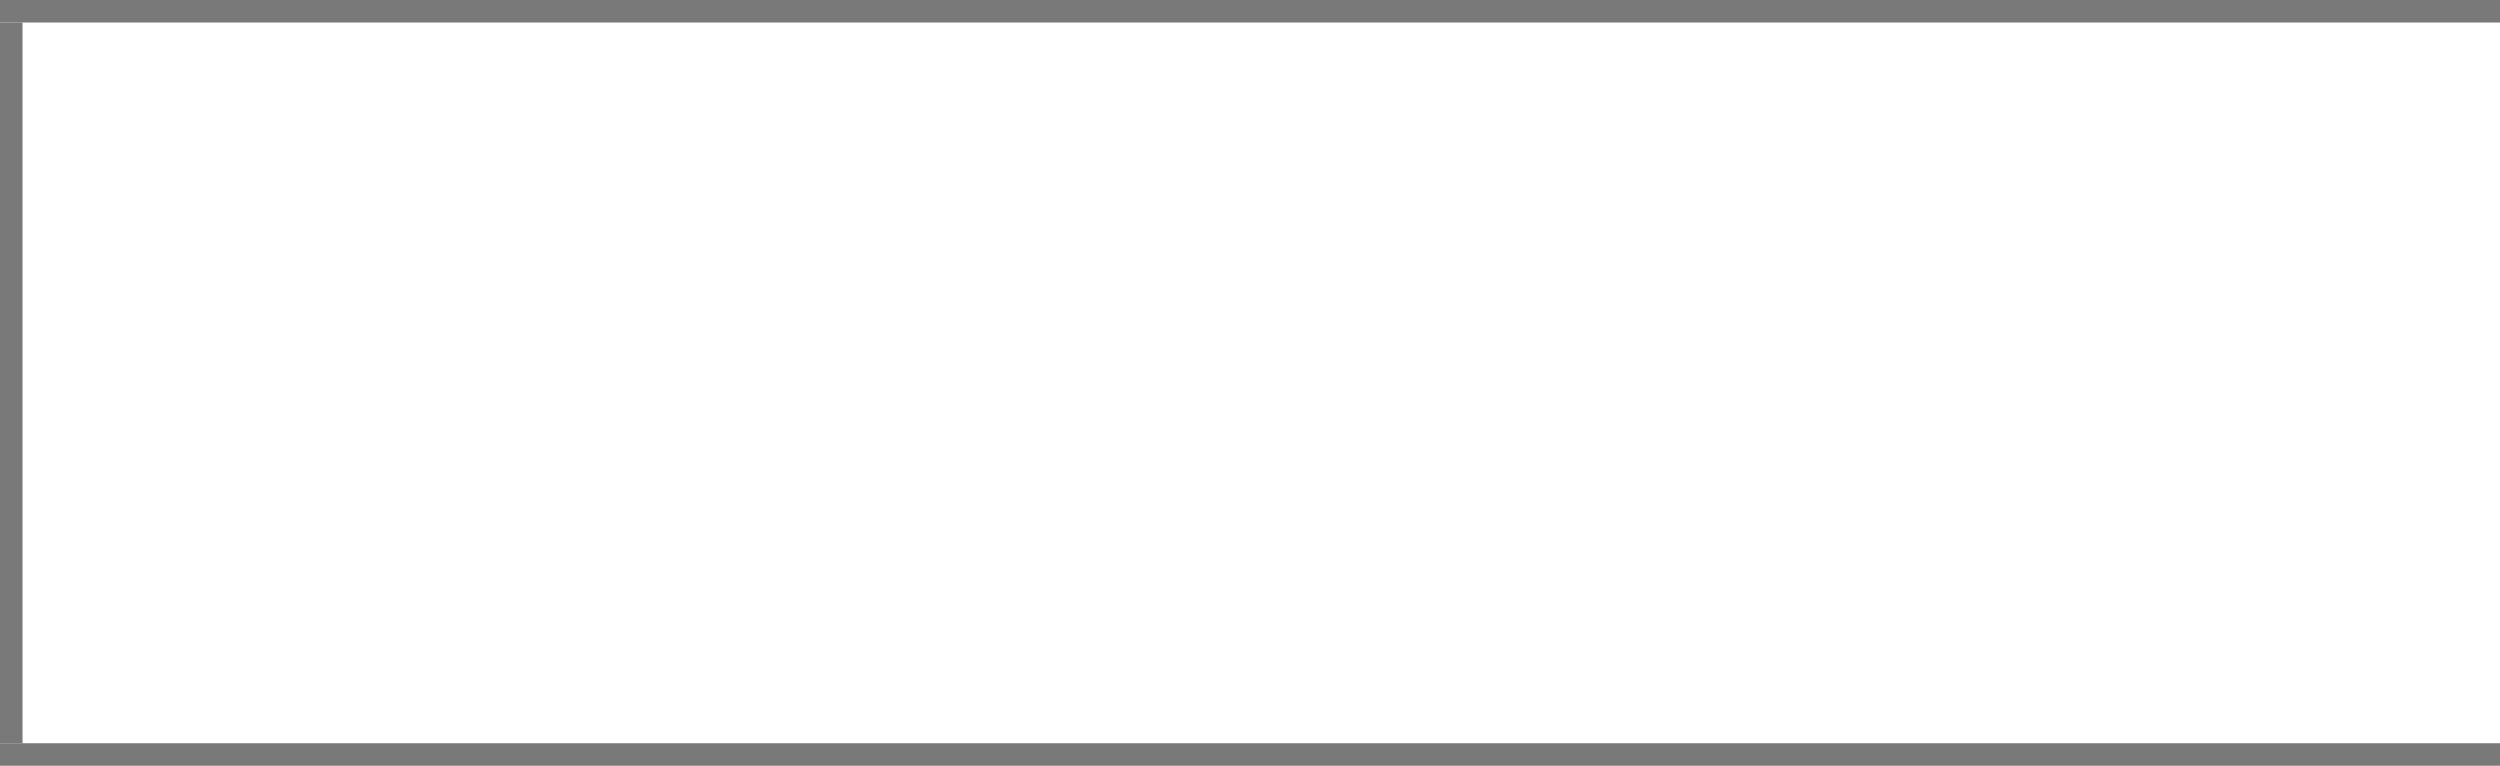
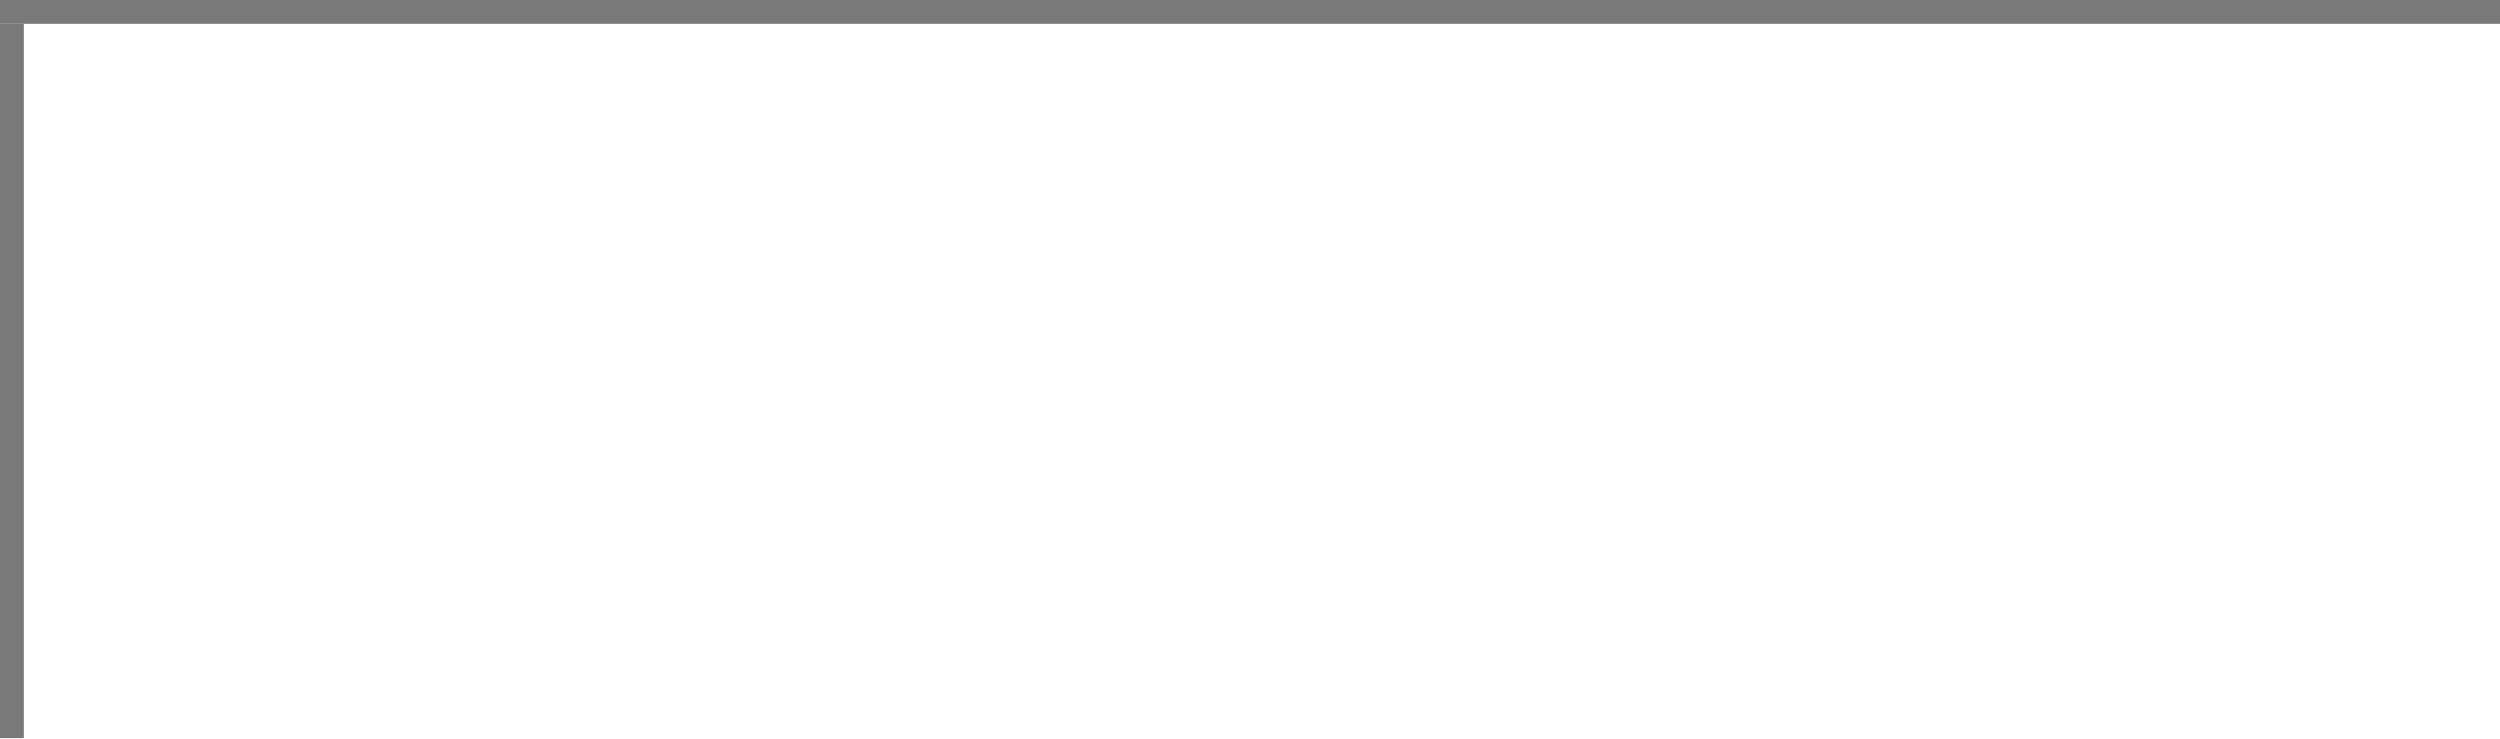
- <svg xmlns="http://www.w3.org/2000/svg" version="1.1" width="111px" height="34px" viewBox="426 83 111 34">
-   <path d="M 1 1  L 111 1  L 111 33  L 1 33  L 1 1  Z " fill-rule="nonzero" fill="rgba(255, 255, 255, 1)" stroke="none" transform="matrix(1 0 0 1 426 83 )" class="fill" />
-   <path d="M 0.5 1  L 0.5 33  " stroke-width="1" stroke-dasharray="0" stroke="rgba(121, 121, 121, 1)" fill="none" transform="matrix(1 0 0 1 426 83 )" class="stroke" />
-   <path d="M 0 0.5  L 111 0.5  " stroke-width="1" stroke-dasharray="0" stroke="rgba(121, 121, 121, 1)" fill="none" transform="matrix(1 0 0 1 426 83 )" class="stroke" />
-   <path d="M 0 33.5  L 111 33.5  " stroke-width="1" stroke-dasharray="0" stroke="rgba(121, 121, 121, 1)" fill="none" transform="matrix(1 0 0 1 426 83 )" class="stroke" />
+ <svg xmlns="http://www.w3.org/2000/svg" version="1.1" width="105px" height="31px" viewBox="845 49 105 31">
+   <path d="M 1 1  L 105 1  L 105 31  L 1 31  L 1 1  Z " fill-rule="nonzero" fill="rgba(255, 255, 255, 1)" stroke="none" transform="matrix(1 0 0 1 845 49 )" class="fill" />
+   <path d="M 0.5 1  L 0.5 31  " stroke-width="1" stroke-dasharray="0" stroke="rgba(121, 121, 121, 1)" fill="none" transform="matrix(1 0 0 1 845 49 )" class="stroke" />
+   <path d="M 0 0.5  L 105 0.5  " stroke-width="1" stroke-dasharray="0" stroke="rgba(121, 121, 121, 1)" fill="none" transform="matrix(1 0 0 1 845 49 )" class="stroke" />
</svg>
